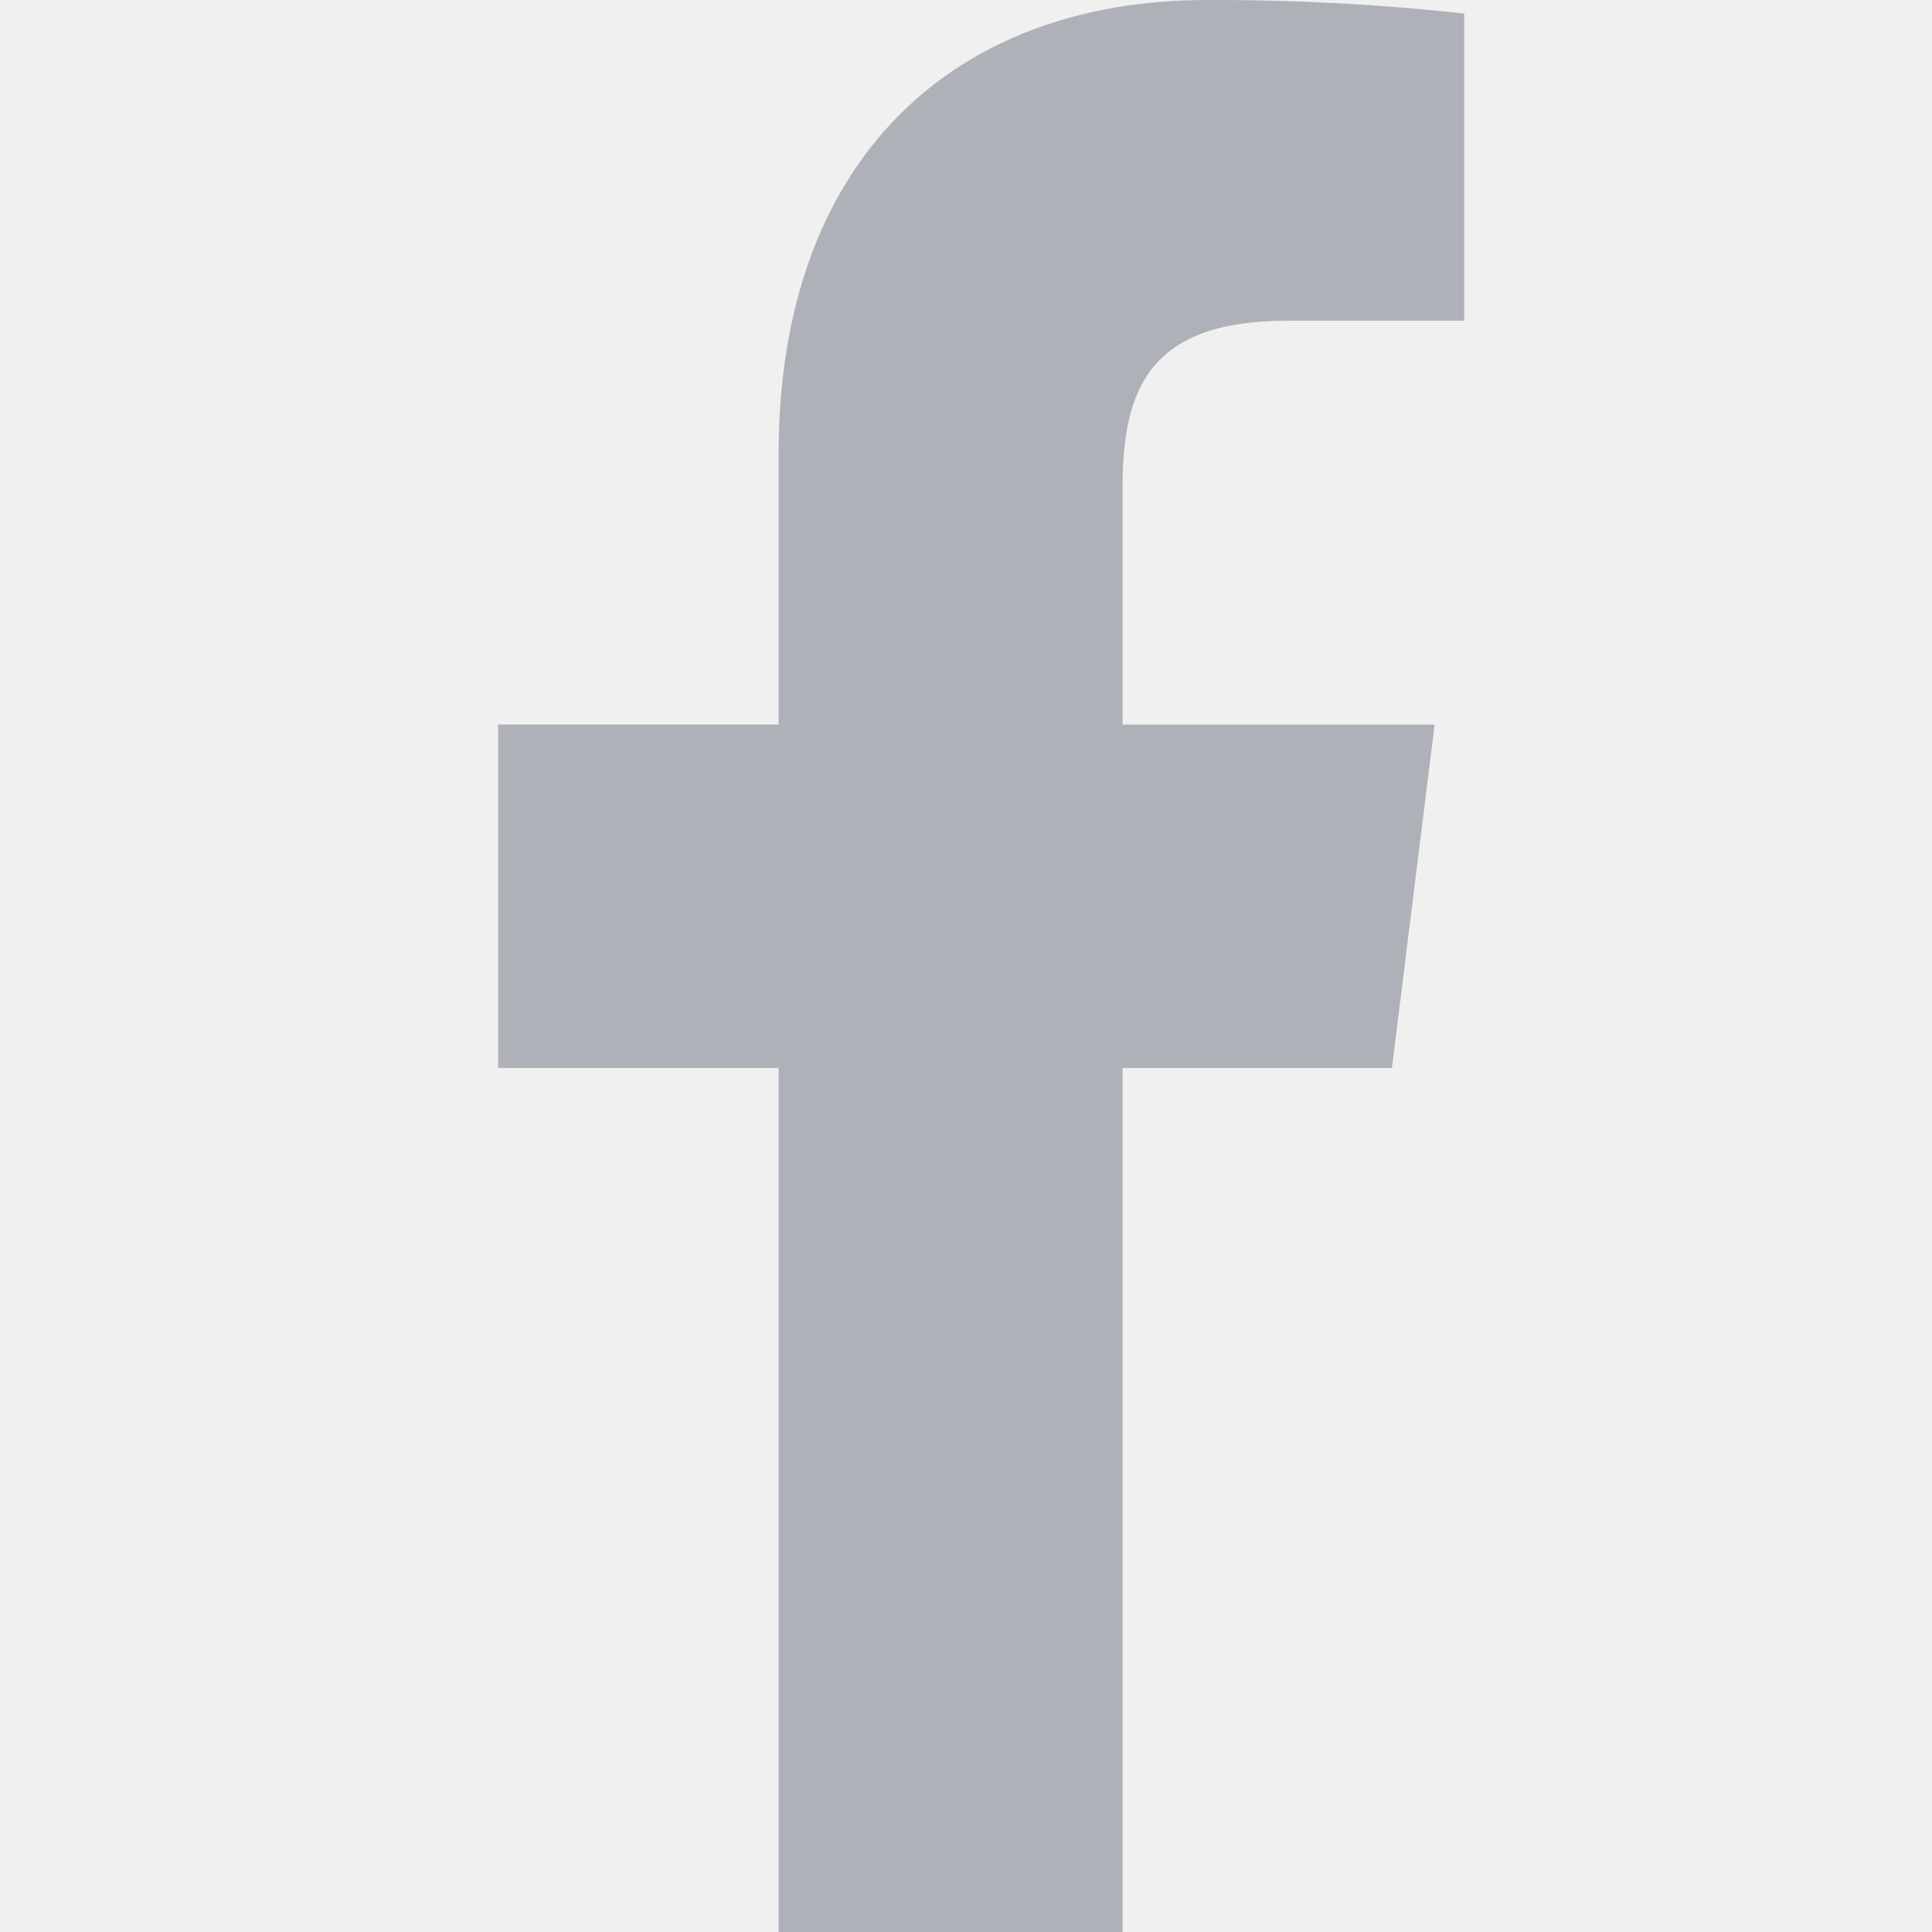
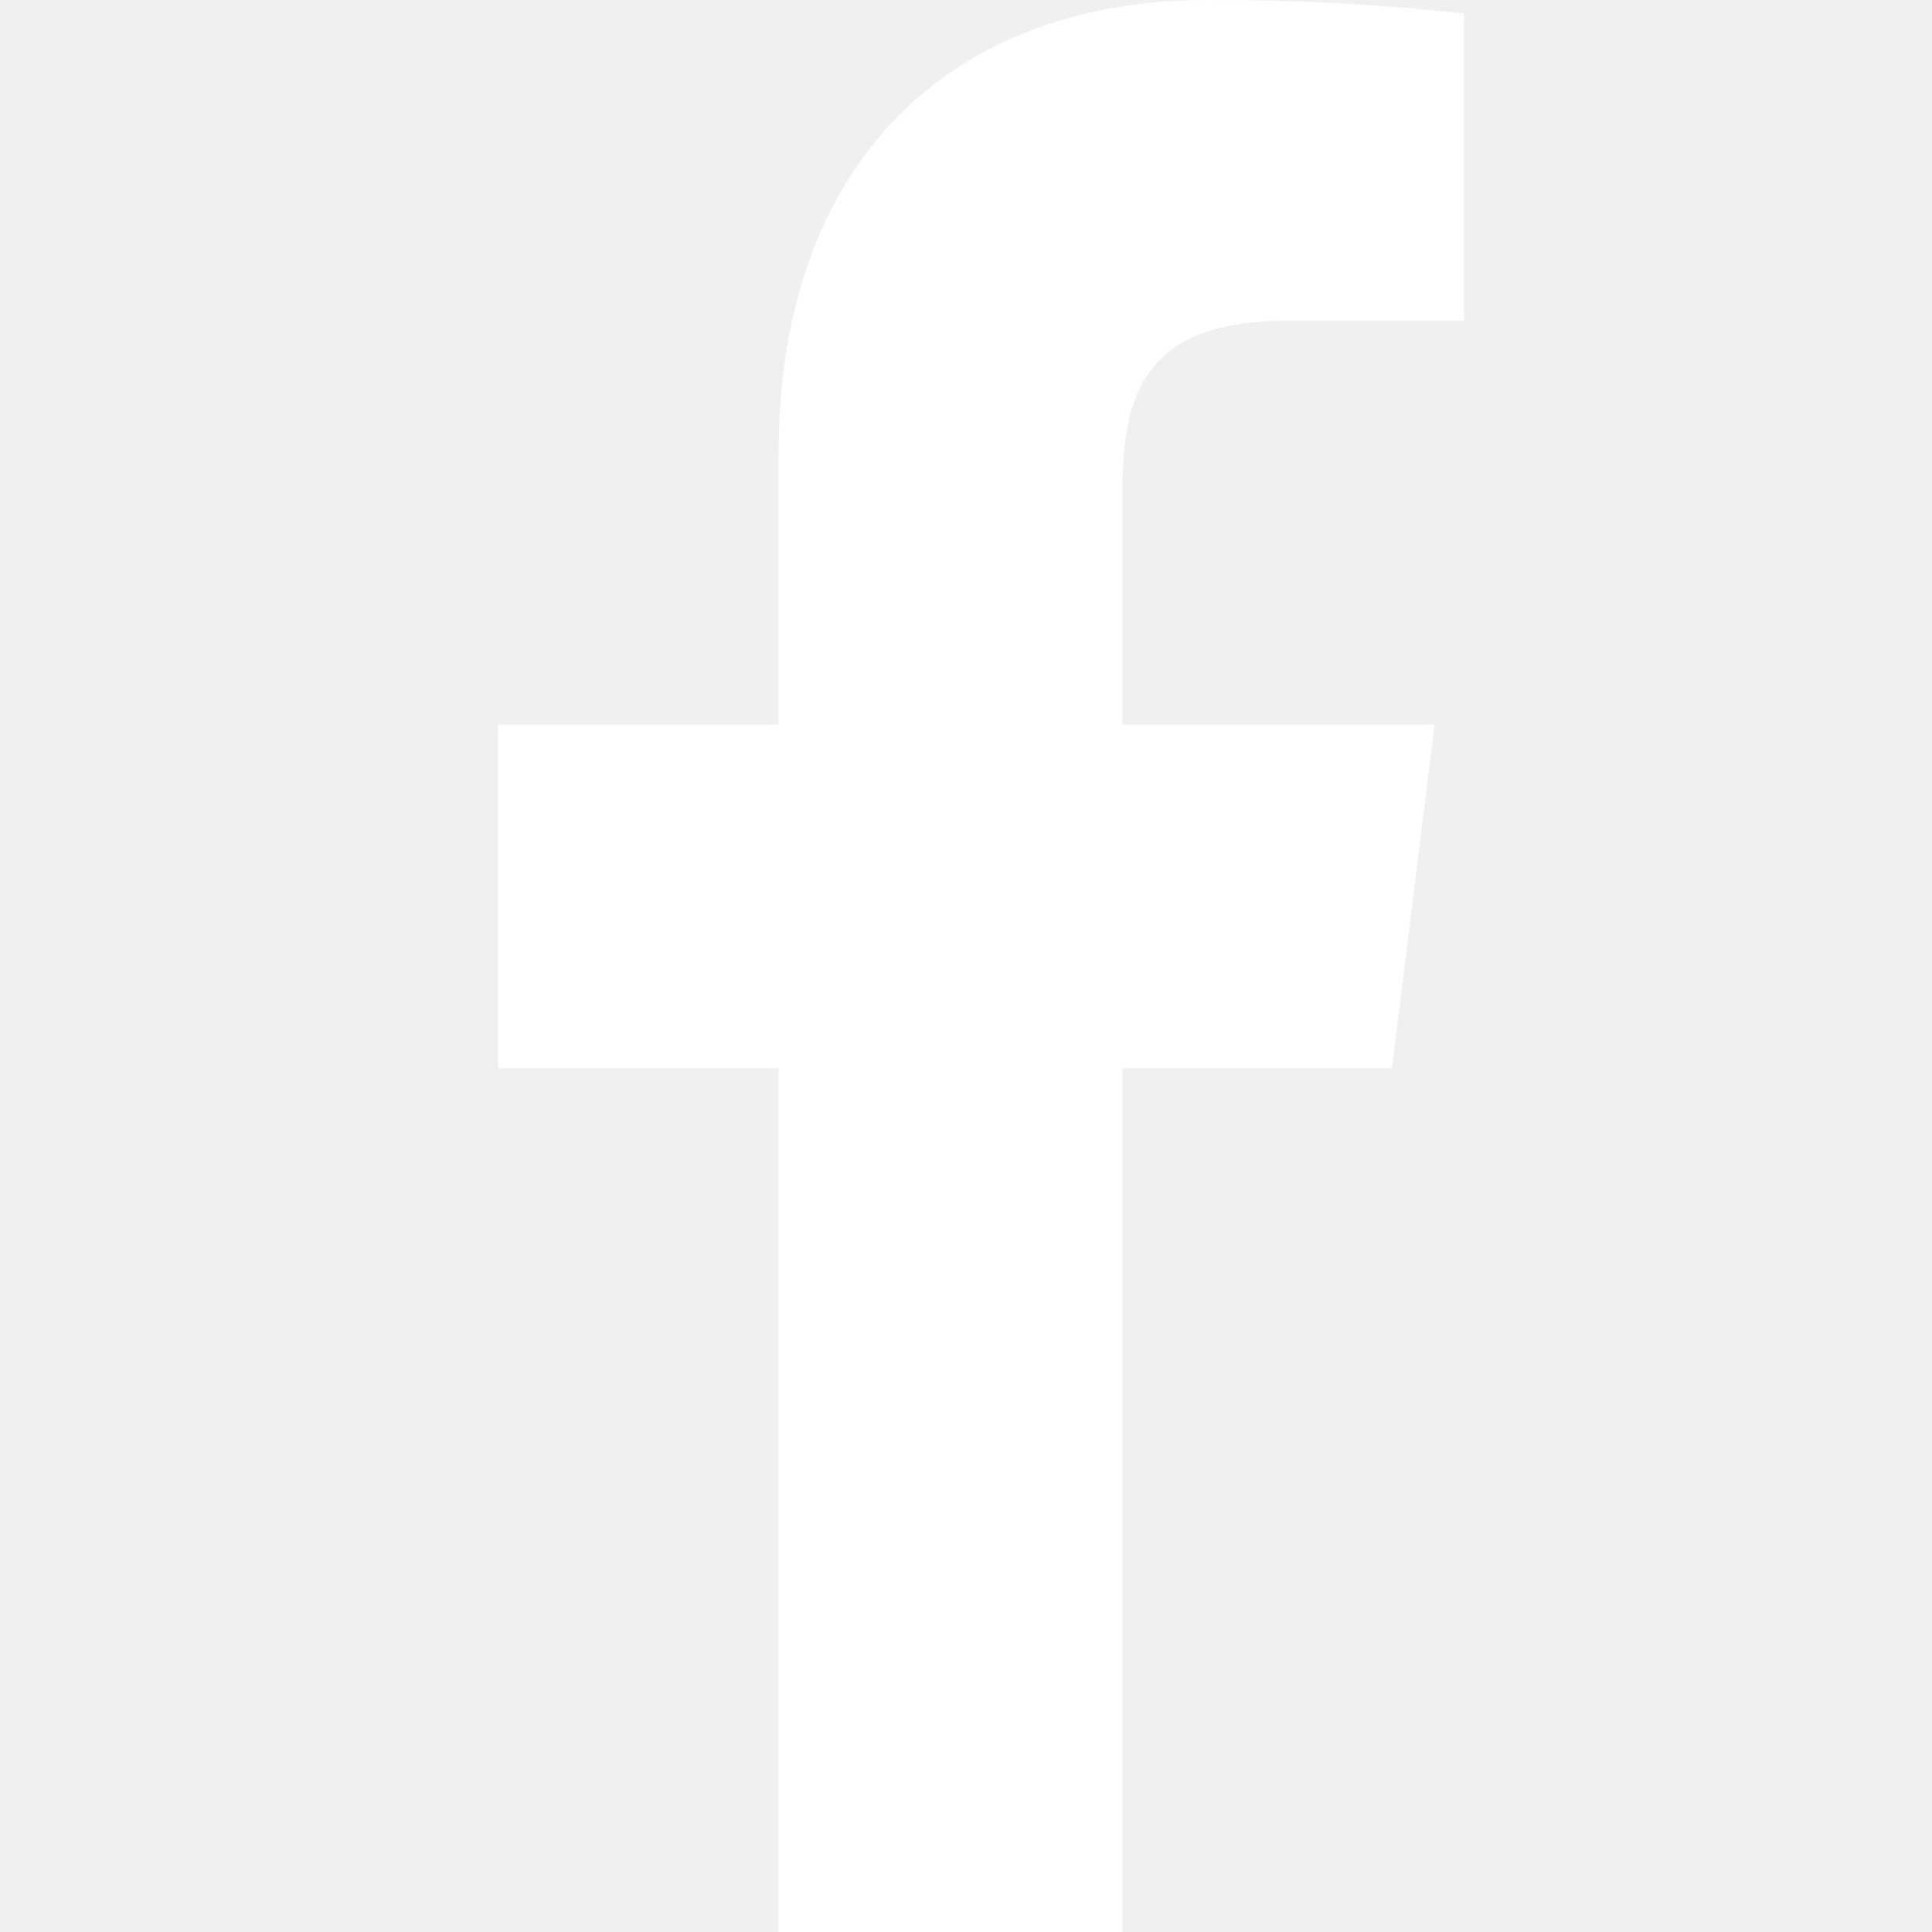
<svg xmlns="http://www.w3.org/2000/svg" width="20" height="20" fill="none">
  <g clip-path="url(#clip0)">
-     <path d="M13.33 3.32h1.827V.14a23.576 23.576 0 00-2.66-.14C9.864 0 8.06 1.656 8.06 4.7v2.8H5.156v3.555H8.06V20h3.561v-8.944h2.788l.442-3.555h-3.23V5.05c0-1.027.277-1.73 1.709-1.73z" fill="#AFB1B8" />
+     <path d="M13.33 3.32h1.827V.14a23.576 23.576 0 00-2.66-.14C9.864 0 8.06 1.656 8.06 4.7v2.8H5.156v3.555H8.06V20h3.561v-8.944h2.788l.442-3.555h-3.23V5.05c0-1.027.277-1.73 1.709-1.73z" fill="#ffffff" />
  </g>
  <defs>
    <clipPath id="clip0">
      <path fill="#fff" d="M0 0h20v20H0z" />
    </clipPath>
  </defs>
</svg>
